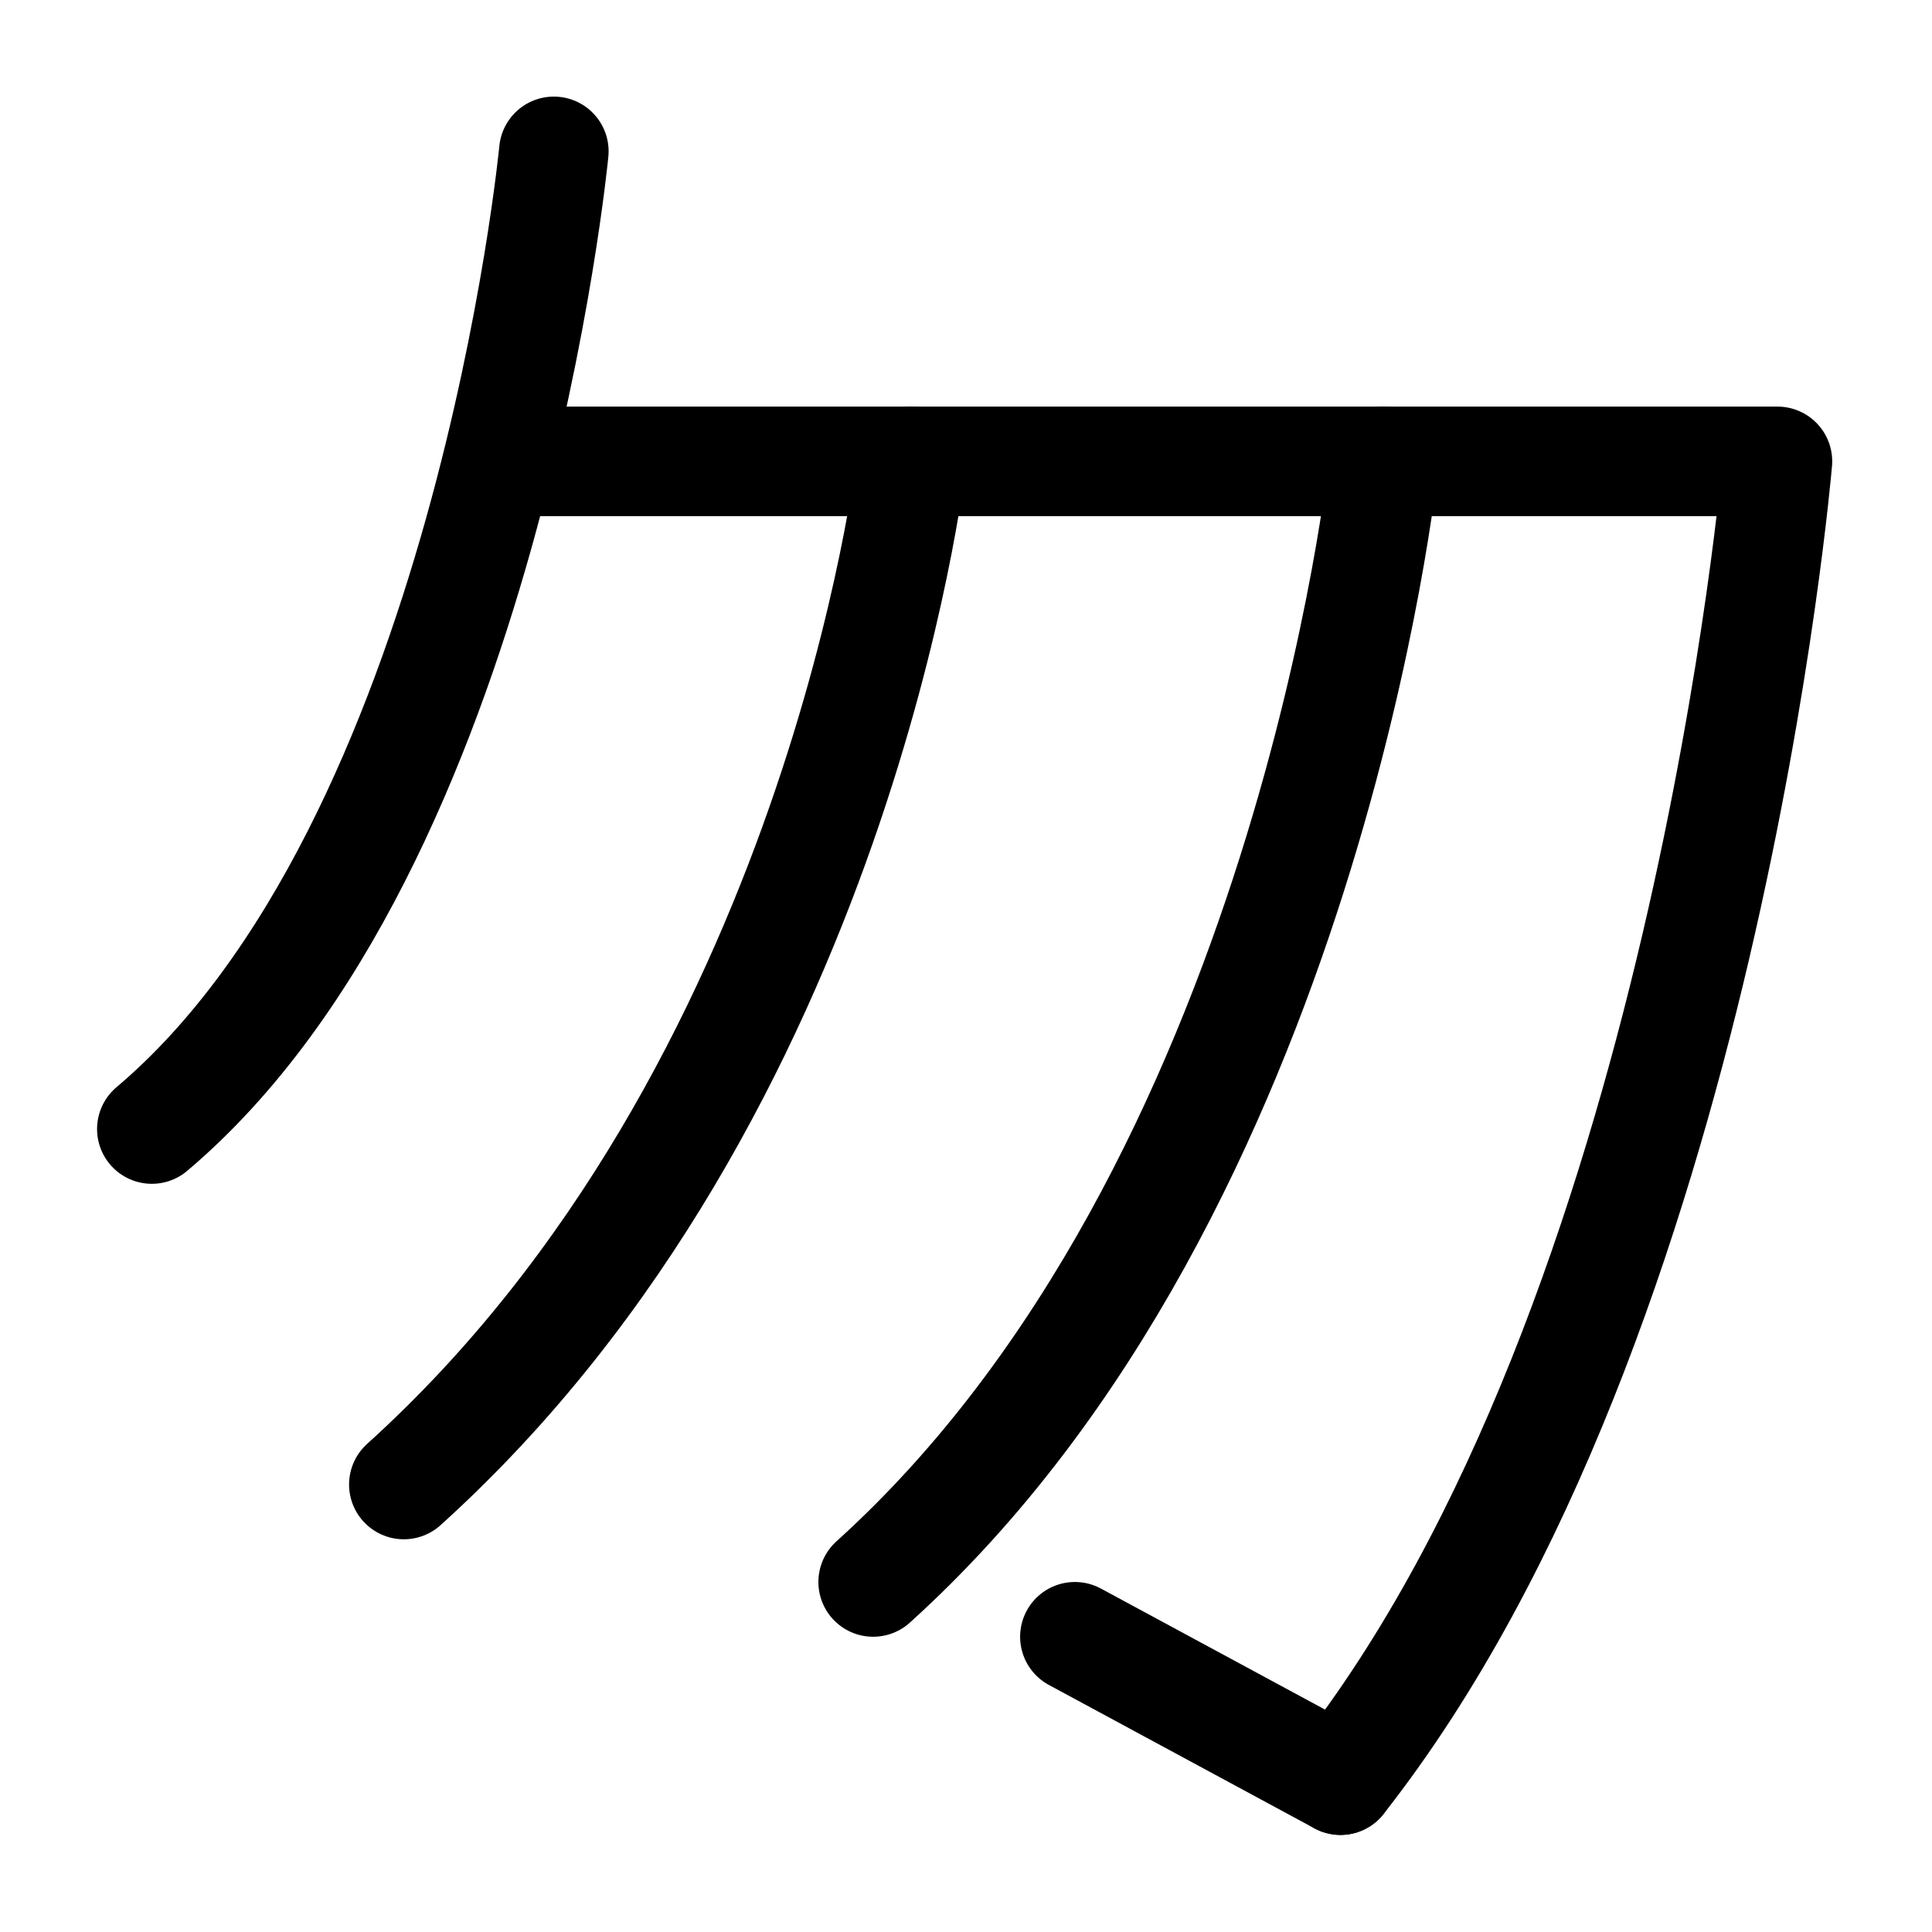
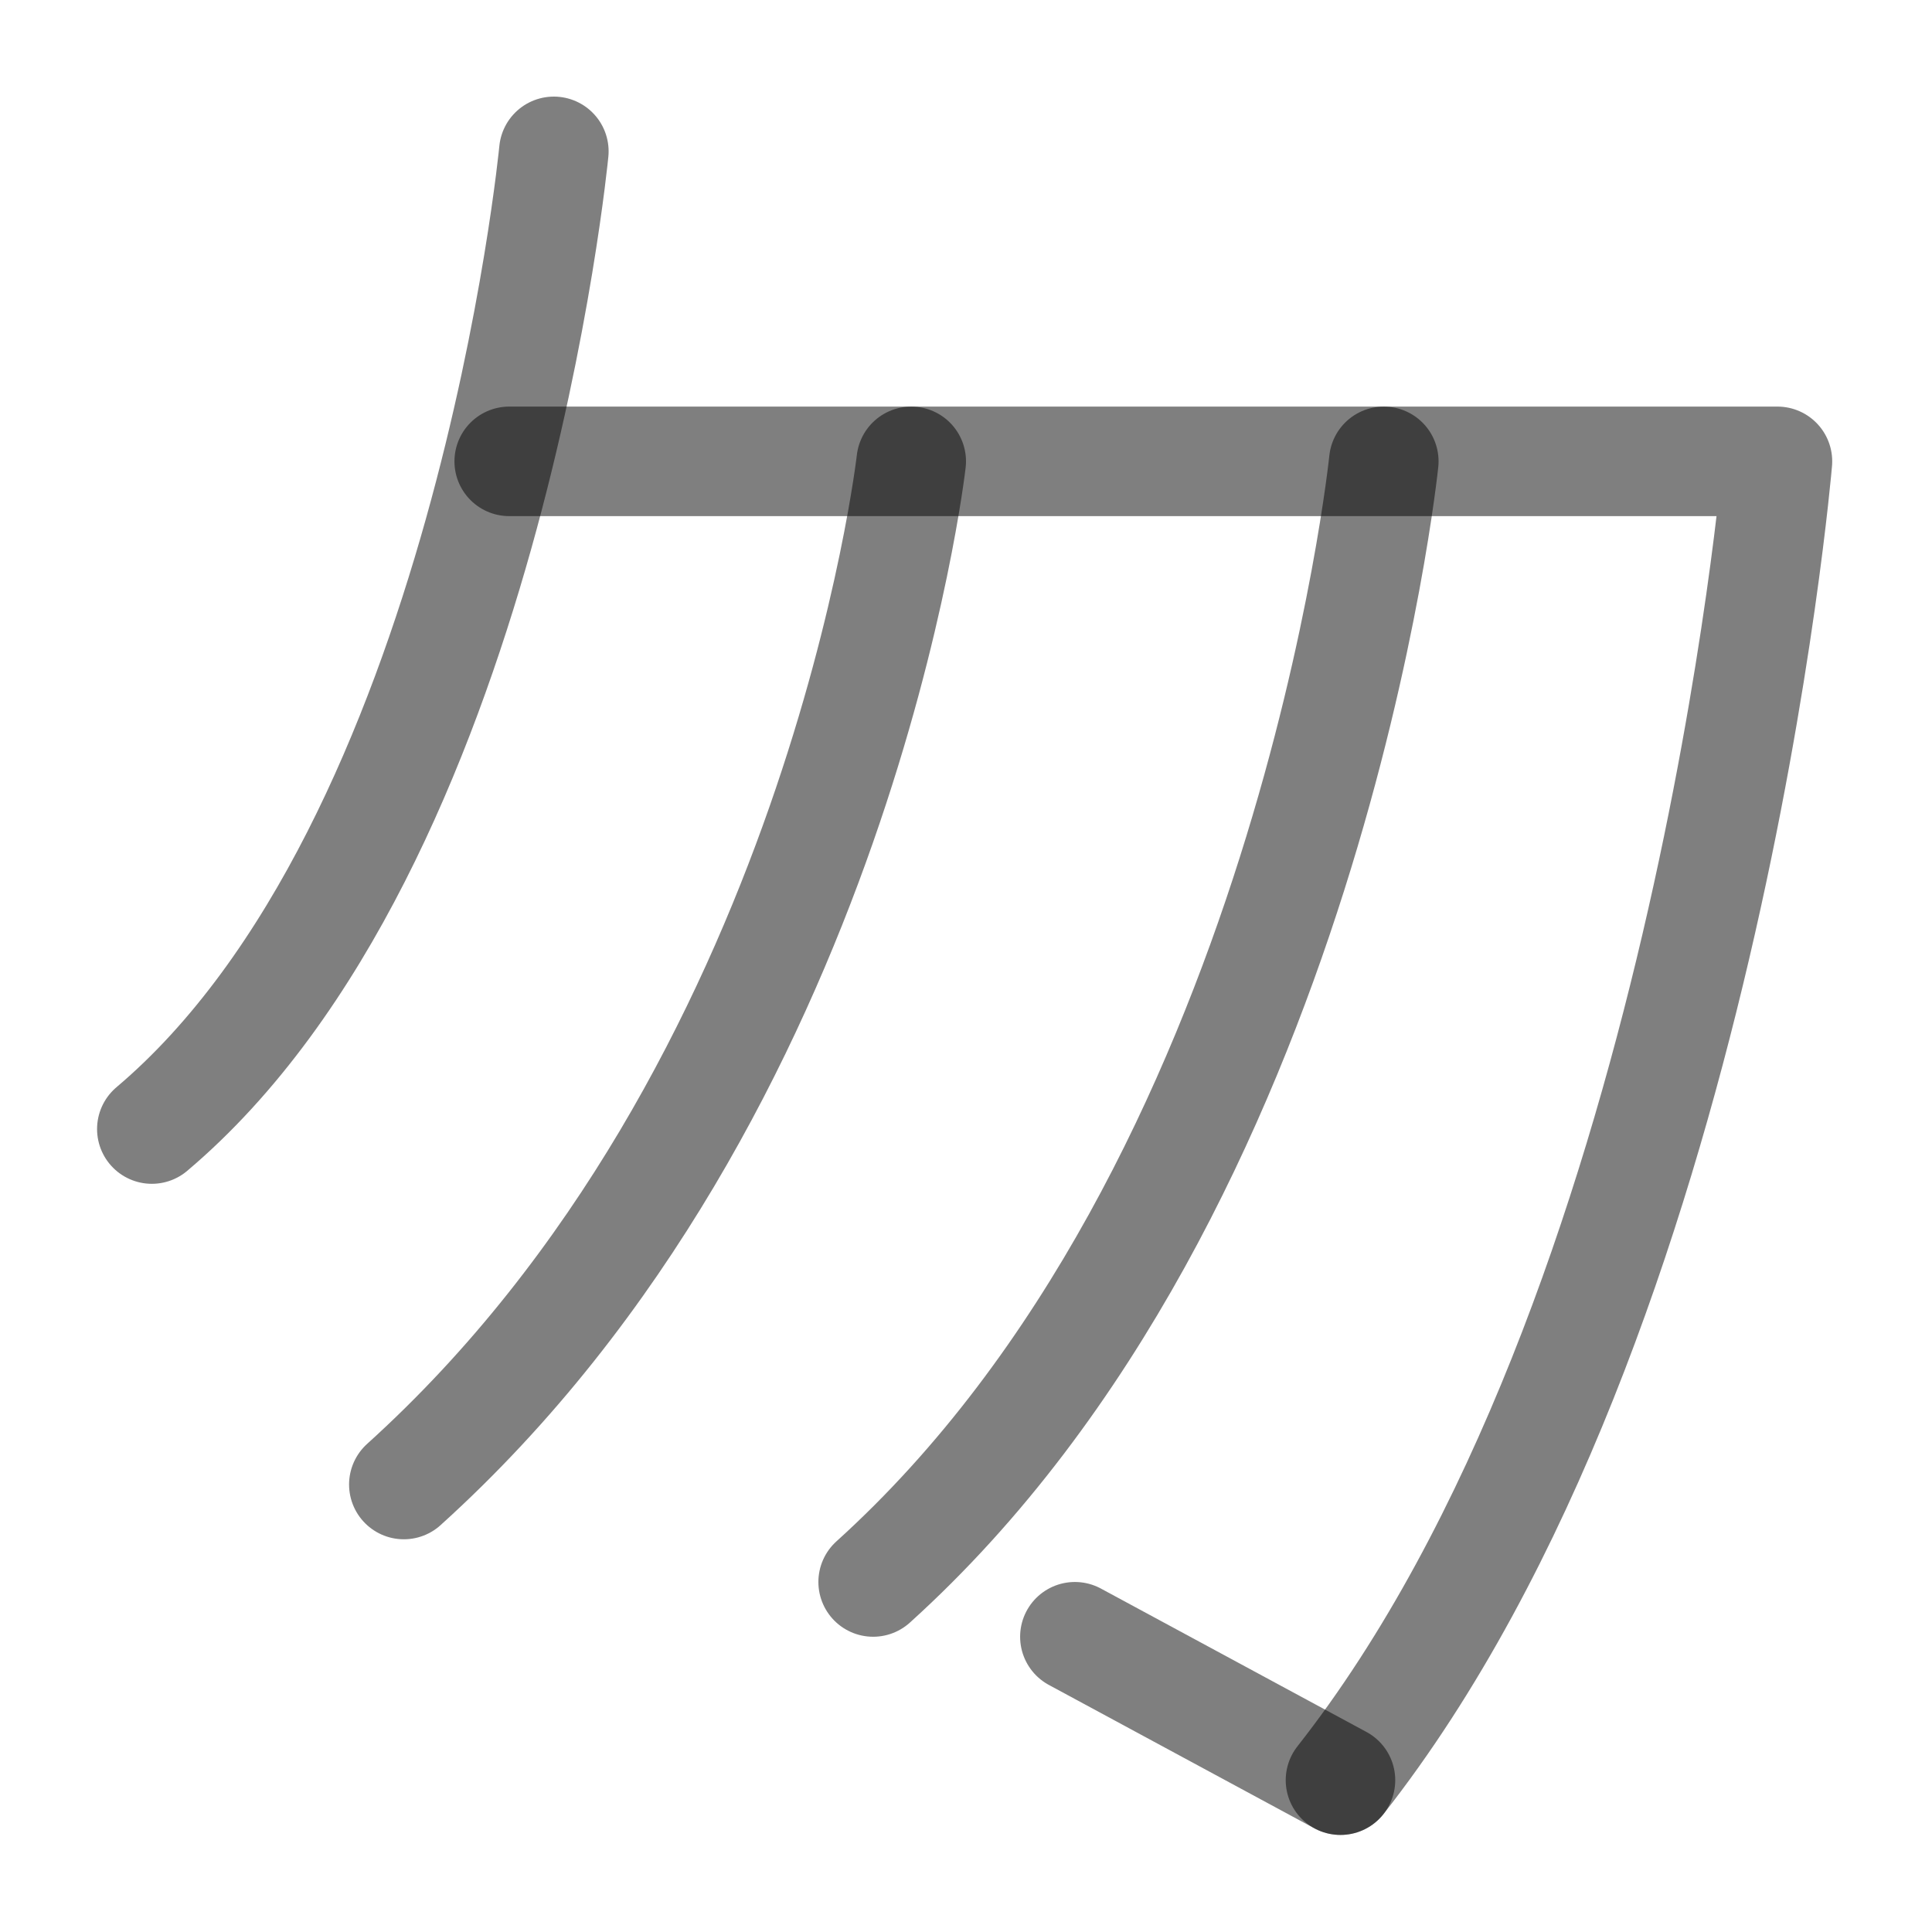
<svg xmlns="http://www.w3.org/2000/svg" width="1000" height="1000" viewBox="0 0 264.583 264.583" version="1.1" id="svg5">
  <defs id="defs2" />
  <g id="layer1">
-     <path style="fill:none;stroke:#000000;stroke-width:15;stroke-linecap:round;stroke-linejoin:round" d="M 69.736,63.181 H 243.417 c 0,0 -9.892,117.088 -59.841,180.609" id="path40178" />
-     <path style="fill:none;stroke:#000000;stroke-width:15;stroke-linecap:round;stroke-linejoin:round" d="m 189.508,63.181 c 0,0 -10.234,99.538 -69.932,153.468" id="path40180" />
-     <path style="fill:none;stroke:#000000;stroke-width:15;stroke-linecap:round;stroke-linejoin:round" d="m 124.792,63.181 c 0,0 -9.789,86.19 -69.487,140.12" id="path40182" />
-     <path style="fill:none;stroke:#000000;stroke-width:15;stroke-linecap:round;stroke-linejoin:round" d="m 75.848,20.729 c 0,0 -9.15,95.088 -55.055,133.891" id="path40184" />
-     <path style="fill:#000000;stroke:#000000;stroke-width:15;stroke-linecap:round;stroke-linejoin:round" d="M 183.575,243.79 147.203,224.149" id="path40186" />
+     <path style="fill:none;stroke:#000000;stroke-width:15;stroke-linecap:round;stroke-linejoin:round;stroke-dasharray:none;stroke-opacity:0.5" d="M 69.736,63.181 H 243.417 c 0,0 -9.892,117.088 -59.841,180.609" id="path40178" />
+     <path style="fill:none;stroke:#000000;stroke-width:15;stroke-linecap:round;stroke-linejoin:round;stroke-dasharray:none;stroke-opacity:0.5" d="m 189.508,63.181 c 0,0 -10.234,99.538 -69.932,153.468" id="path40180" />
+     <path style="fill:none;stroke:#000000;stroke-width:15;stroke-linecap:round;stroke-linejoin:round;stroke-dasharray:none;stroke-opacity:0.5" d="m 124.792,63.181 c 0,0 -9.789,86.19 -69.487,140.12" id="path40182" />
+     <path style="fill:none;stroke:#000000;stroke-width:15;stroke-linecap:round;stroke-linejoin:round;stroke-dasharray:none;stroke-opacity:0.5" d="m 75.848,20.729 c 0,0 -9.15,95.088 -55.055,133.891" id="path40184" />
+     <path style="fill:#000000;stroke:#000000;stroke-width:15;stroke-linecap:round;stroke-linejoin:round;stroke-dasharray:none;stroke-opacity:0.5" d="M 183.575,243.79 147.203,224.149" id="path40186" />
  </g>
</svg>
